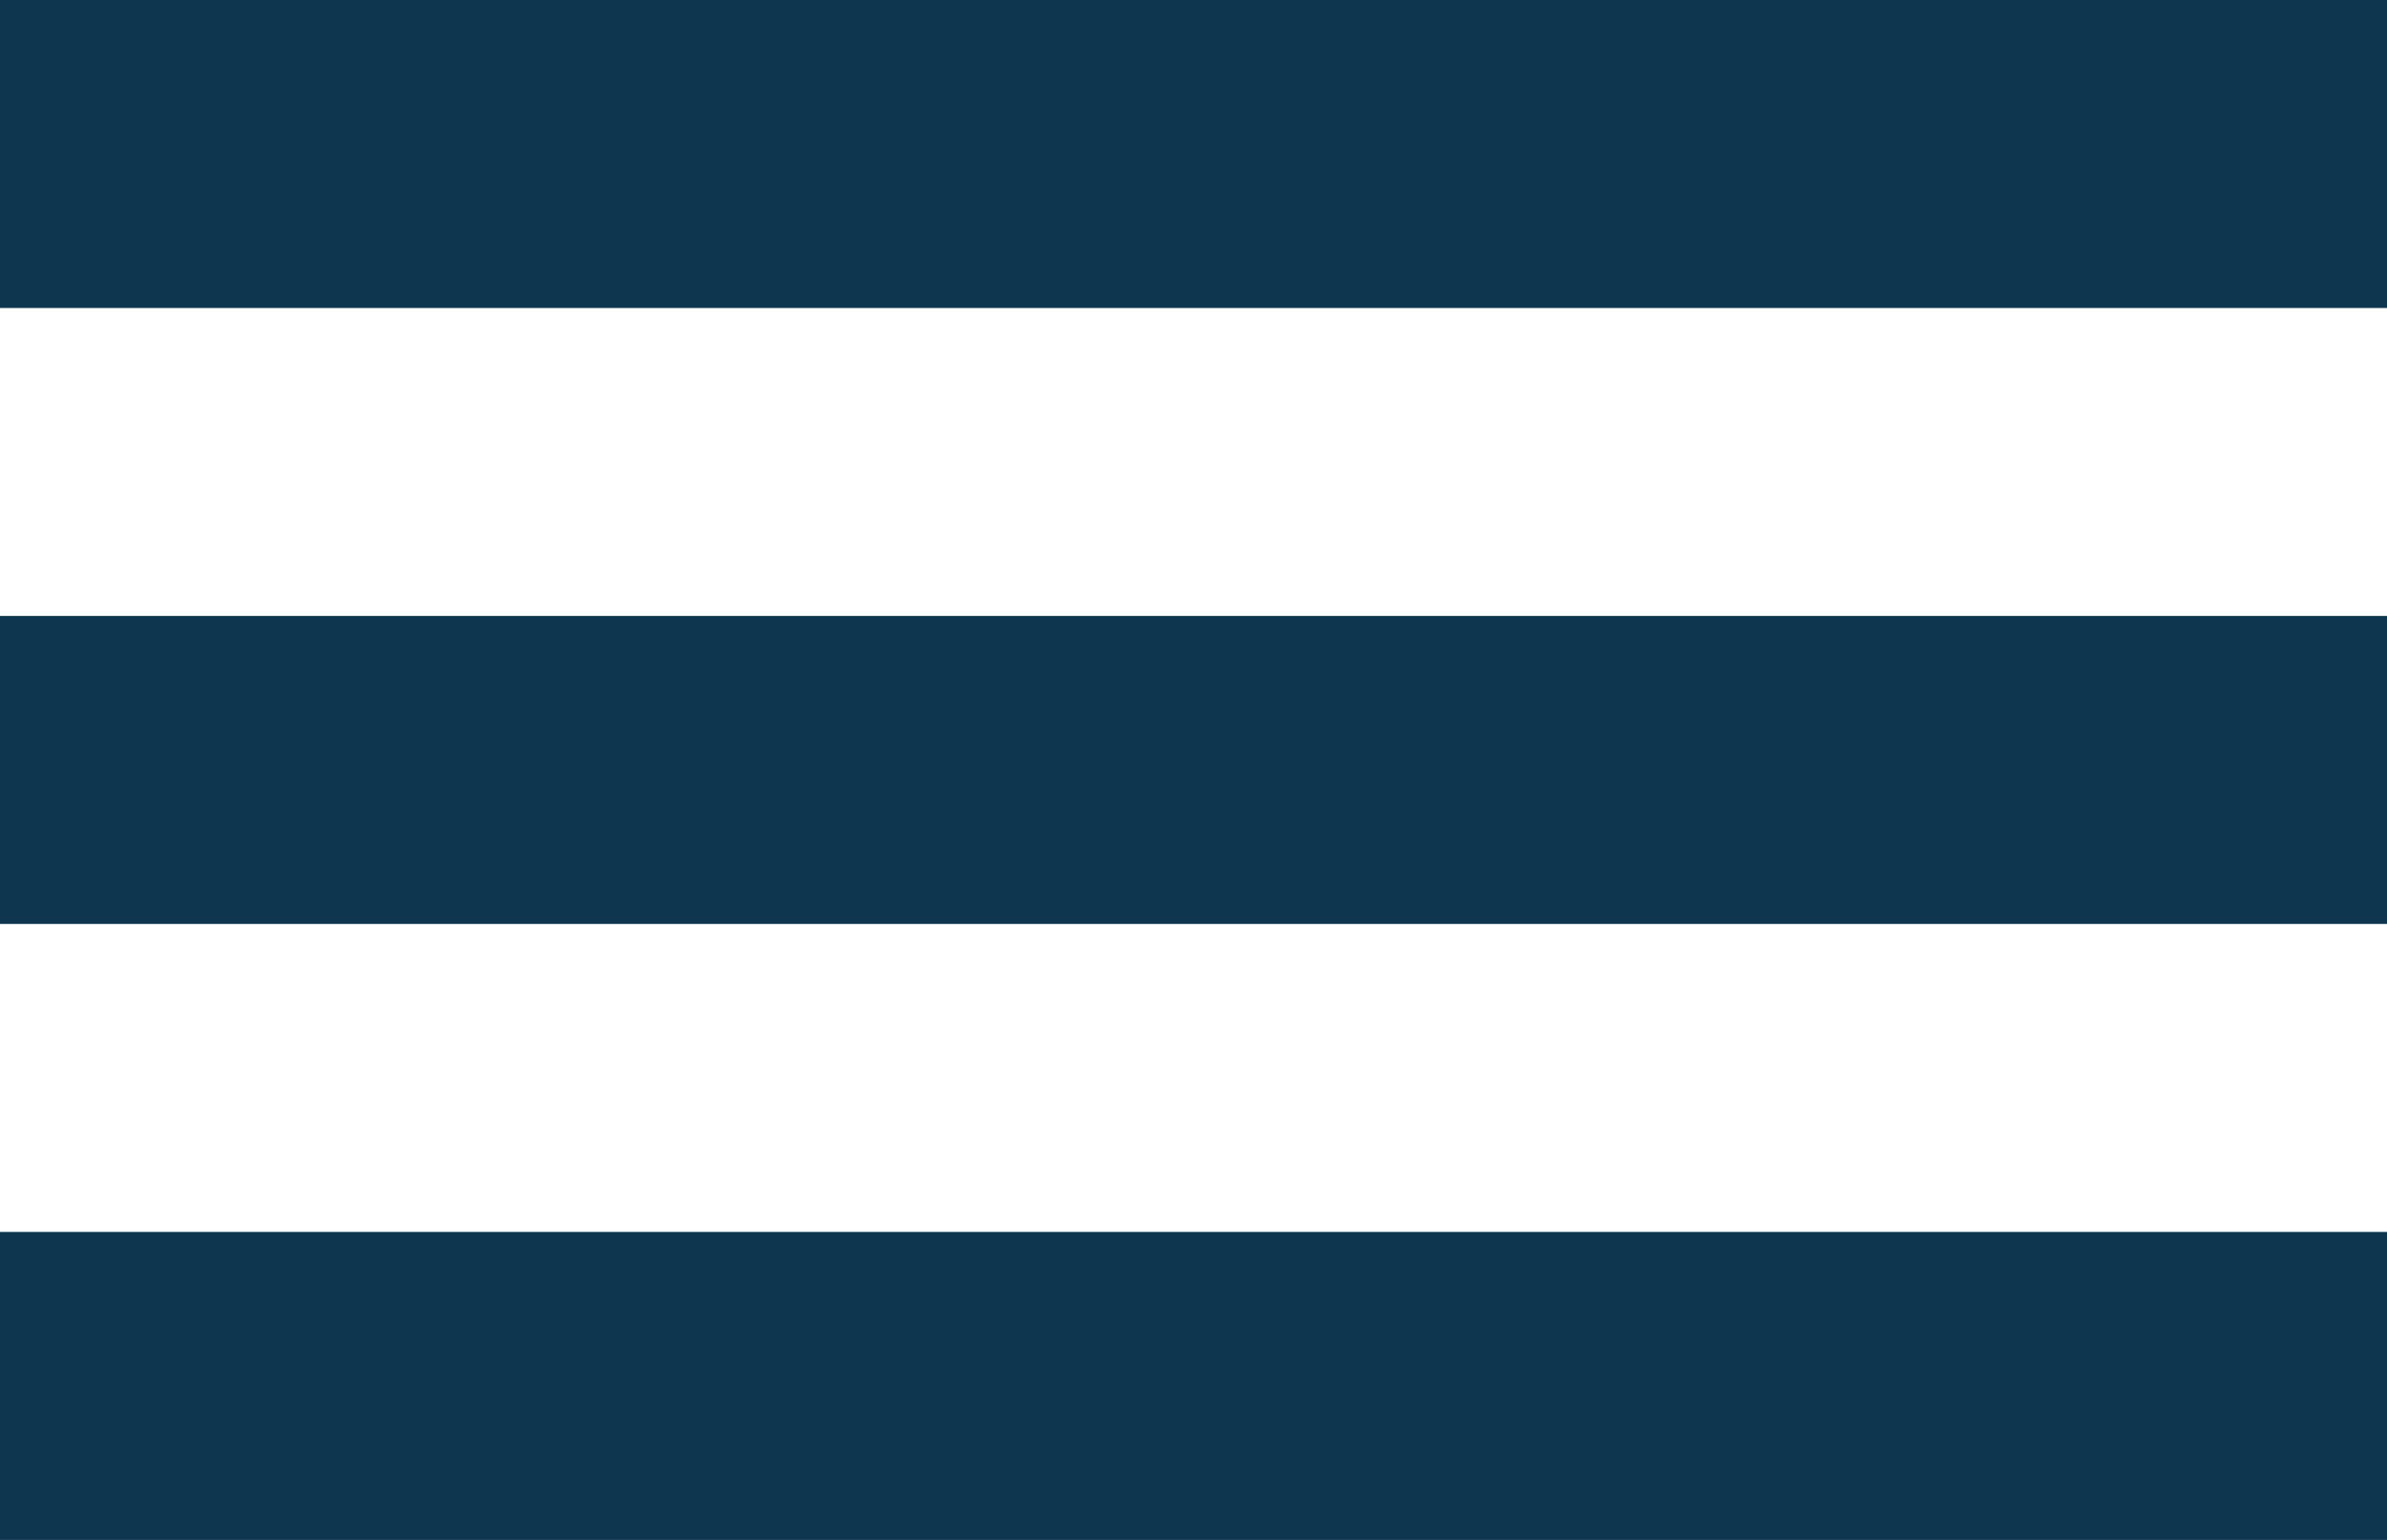
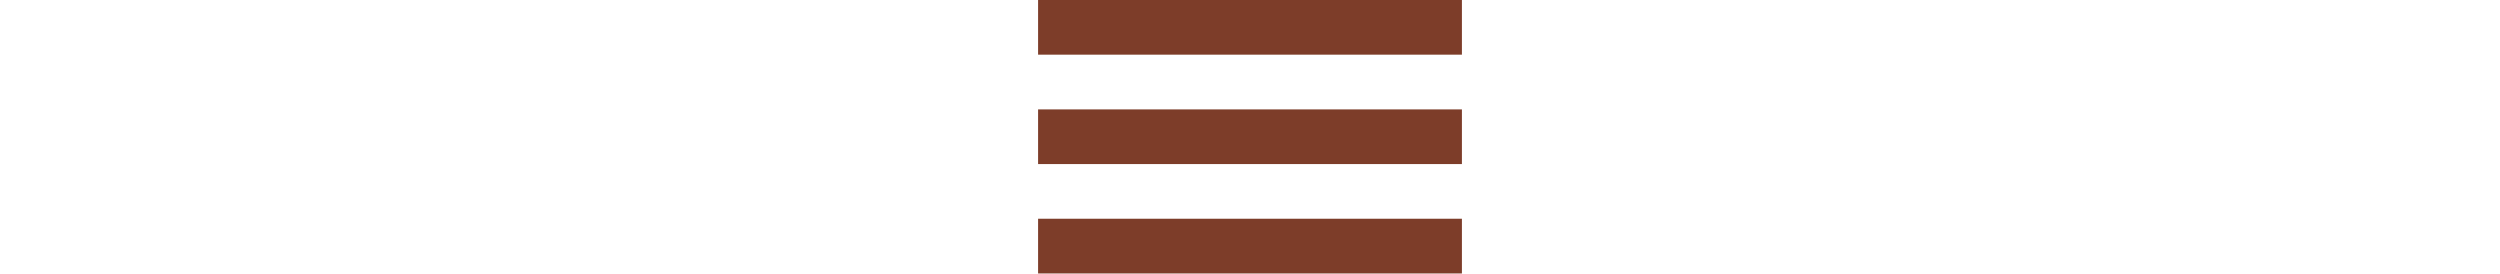
- <svg xmlns="http://www.w3.org/2000/svg" version="1.1" id="Слой_1" x="0px" y="0px" viewBox="0 0 31 20" enable-background="new 0 0 31 20" xml:space="preserve">
+ <svg xmlns="http://www.w3.org/2000/svg" version="1.1" id="Слой_1" x="0px" y="0px" width="5442.52px" height="595.281px" viewBox="0 0 5442.52 595.281" enable-background="new 0 0 5442.52 595.281" xml:space="preserve">
  <g>
-     <path fill="#0E364E" d="M0,4c0-1.3,0-2.7,0-4c10.3,0,20.7,0,31,0c0,1.3,0,2.7,0,4C20.7,4,10.3,4,0,4z" />
-     <path fill="#0E364E" d="M0,8c10.3,0,20.7,0,31,0c0,1.3,0,2.7,0,4c-10.3,0-20.7,0-31,0C0,10.7,0,9.3,0,8z" />
-     <path fill="#0E364E" d="M0,16c10.3,0,20.7,0,31,0c0,1.3,0,2.7,0,4c-10.3,0-20.7,0-31,0C0,18.7,0,17.3,0,16z" />
+     <path fill="#7D3D29" d="M2259.917,119.056c0-38.693,0-80.363,0-119.057c306.57,0,616.115,0,922.686,0c0,38.693,0,80.363,0,119.057   C2876.032,119.056,2566.487,119.056,2259.917,119.056z" />
+     <path fill="#7D3D29" d="M2259.917,238.112c306.57,0,616.115,0,922.686,0c0,38.693,0,80.363,0,119.057   c-306.57,0-616.115,0-922.686,0C2259.917,318.475,2259.917,276.805,2259.917,238.112z" />
+     <path fill="#7D3D29" d="M2259.917,476.224c306.57,0,616.115,0,922.686,0c0,38.693,0,80.363,0,119.057   c-306.57,0-616.115,0-922.686,0C2259.917,556.588,2259.917,514.918,2259.917,476.224z" />
  </g>
</svg>
